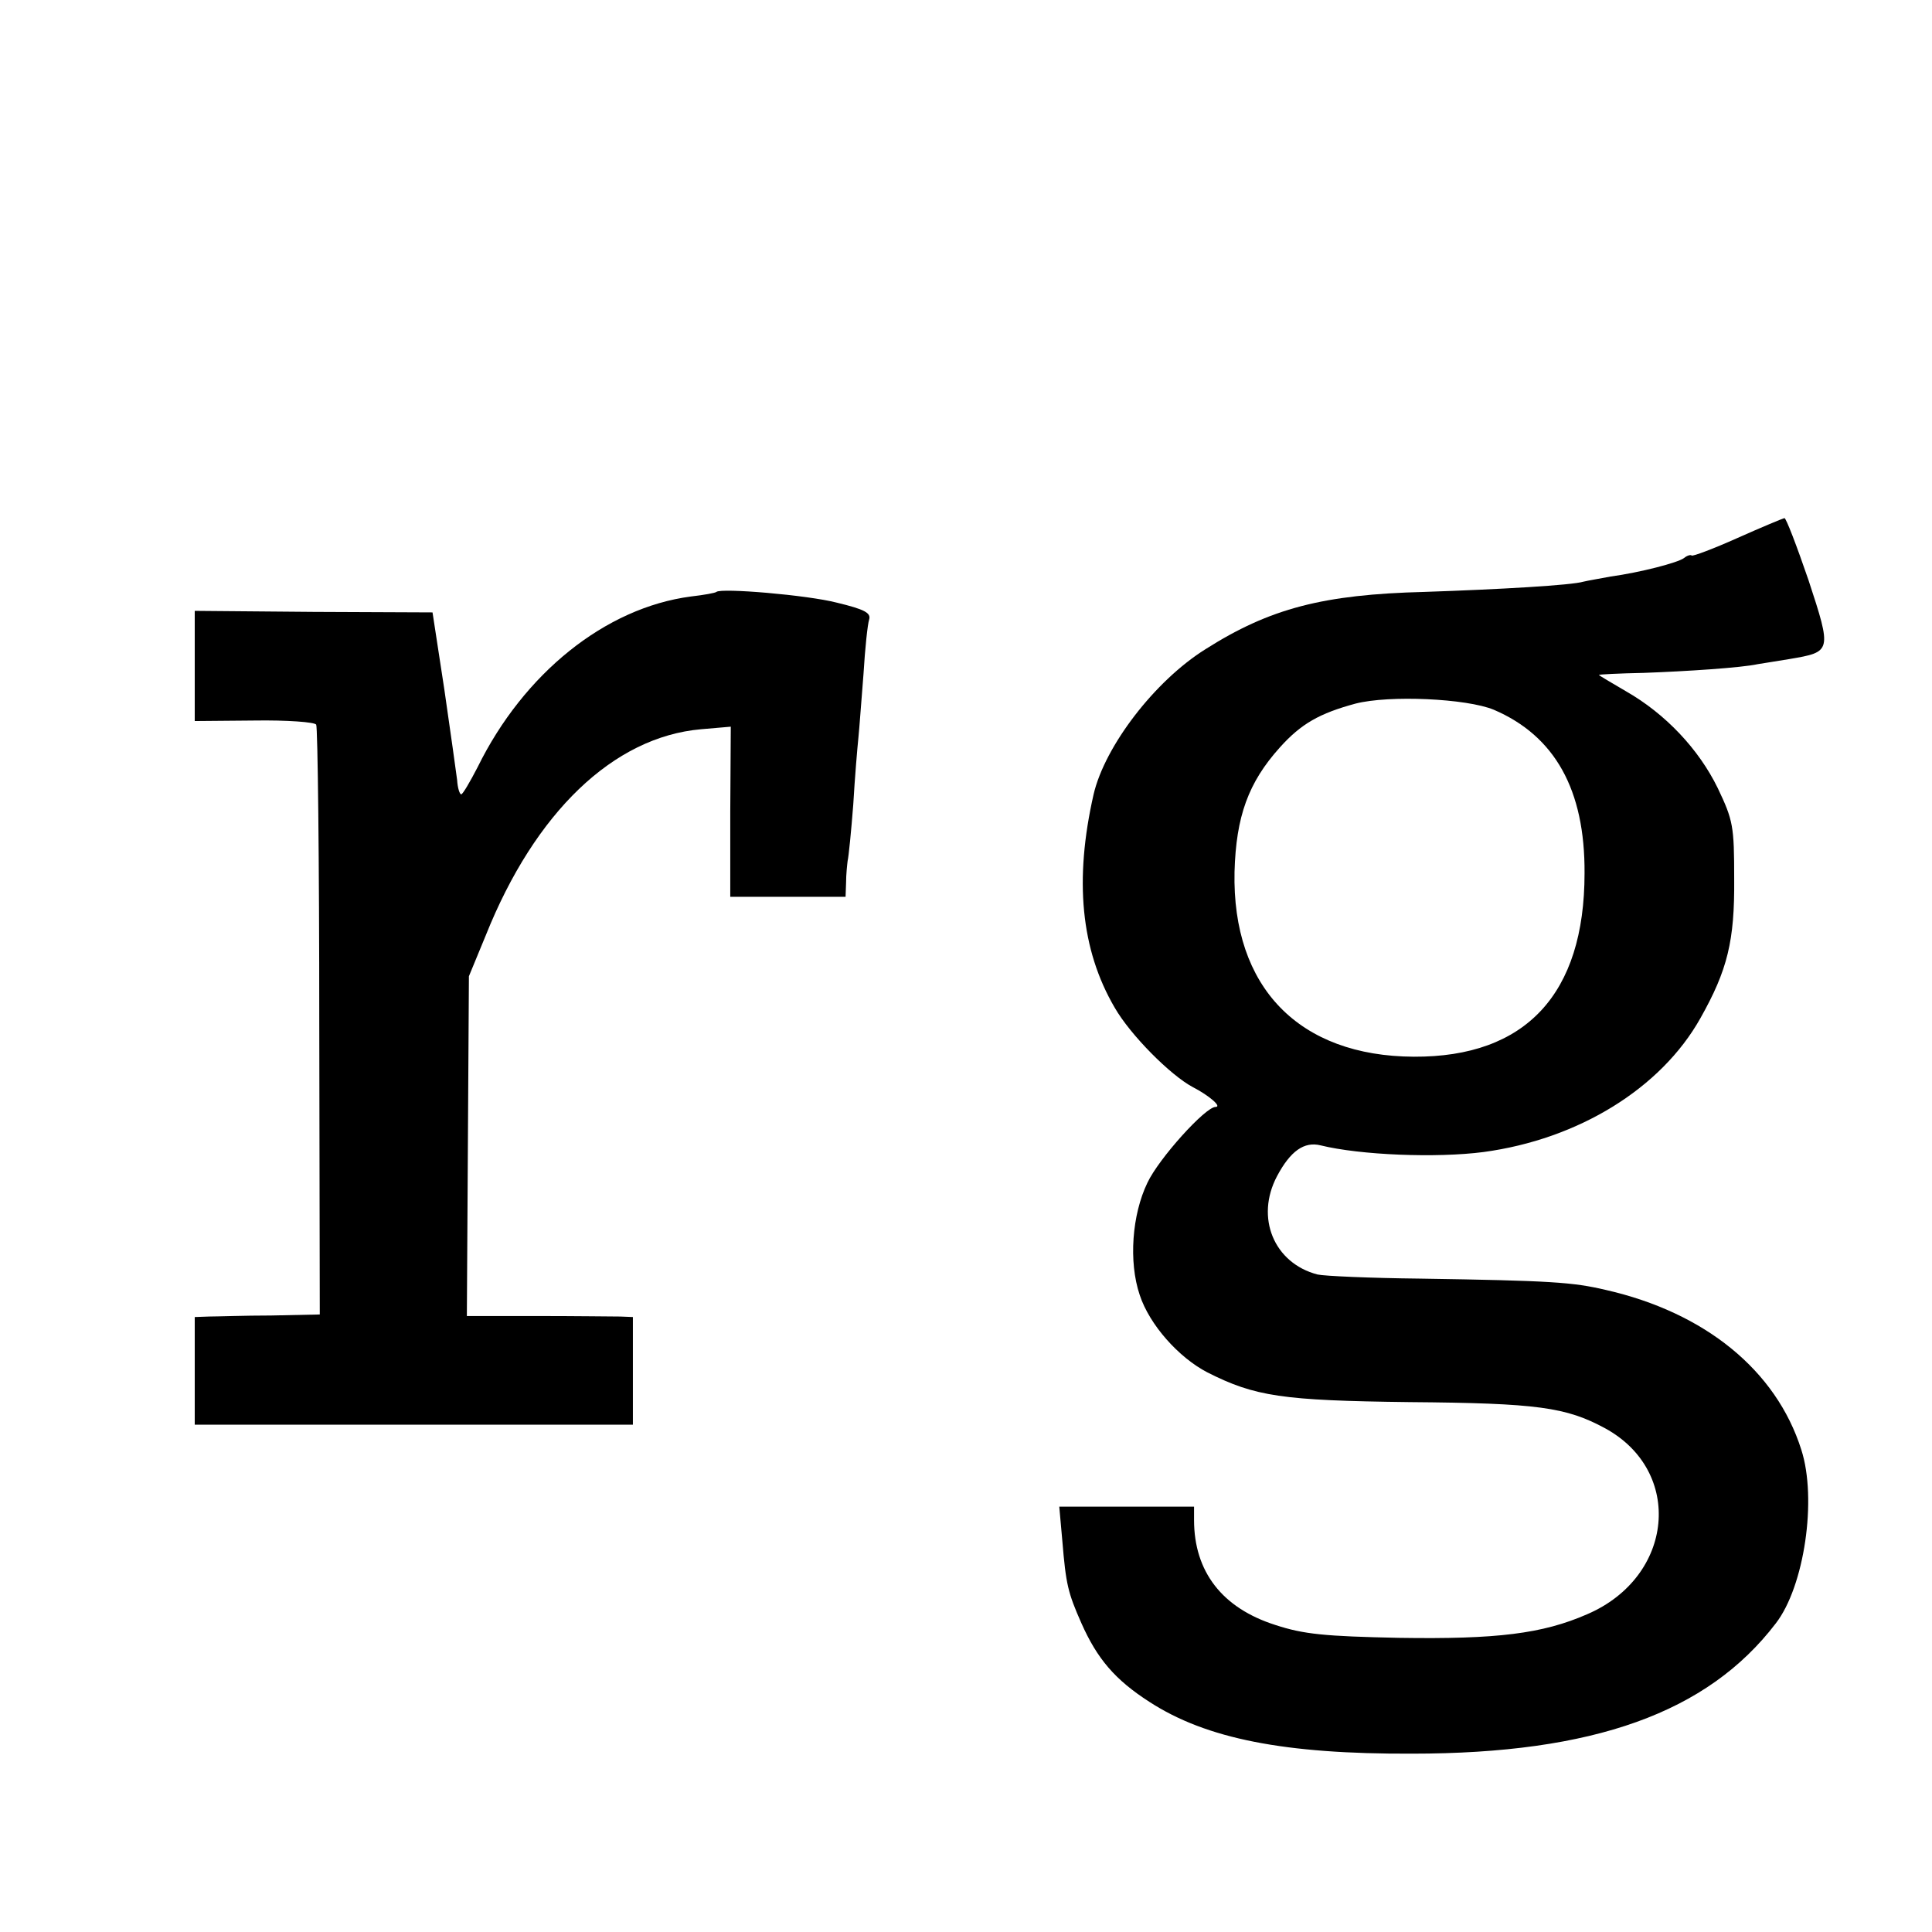
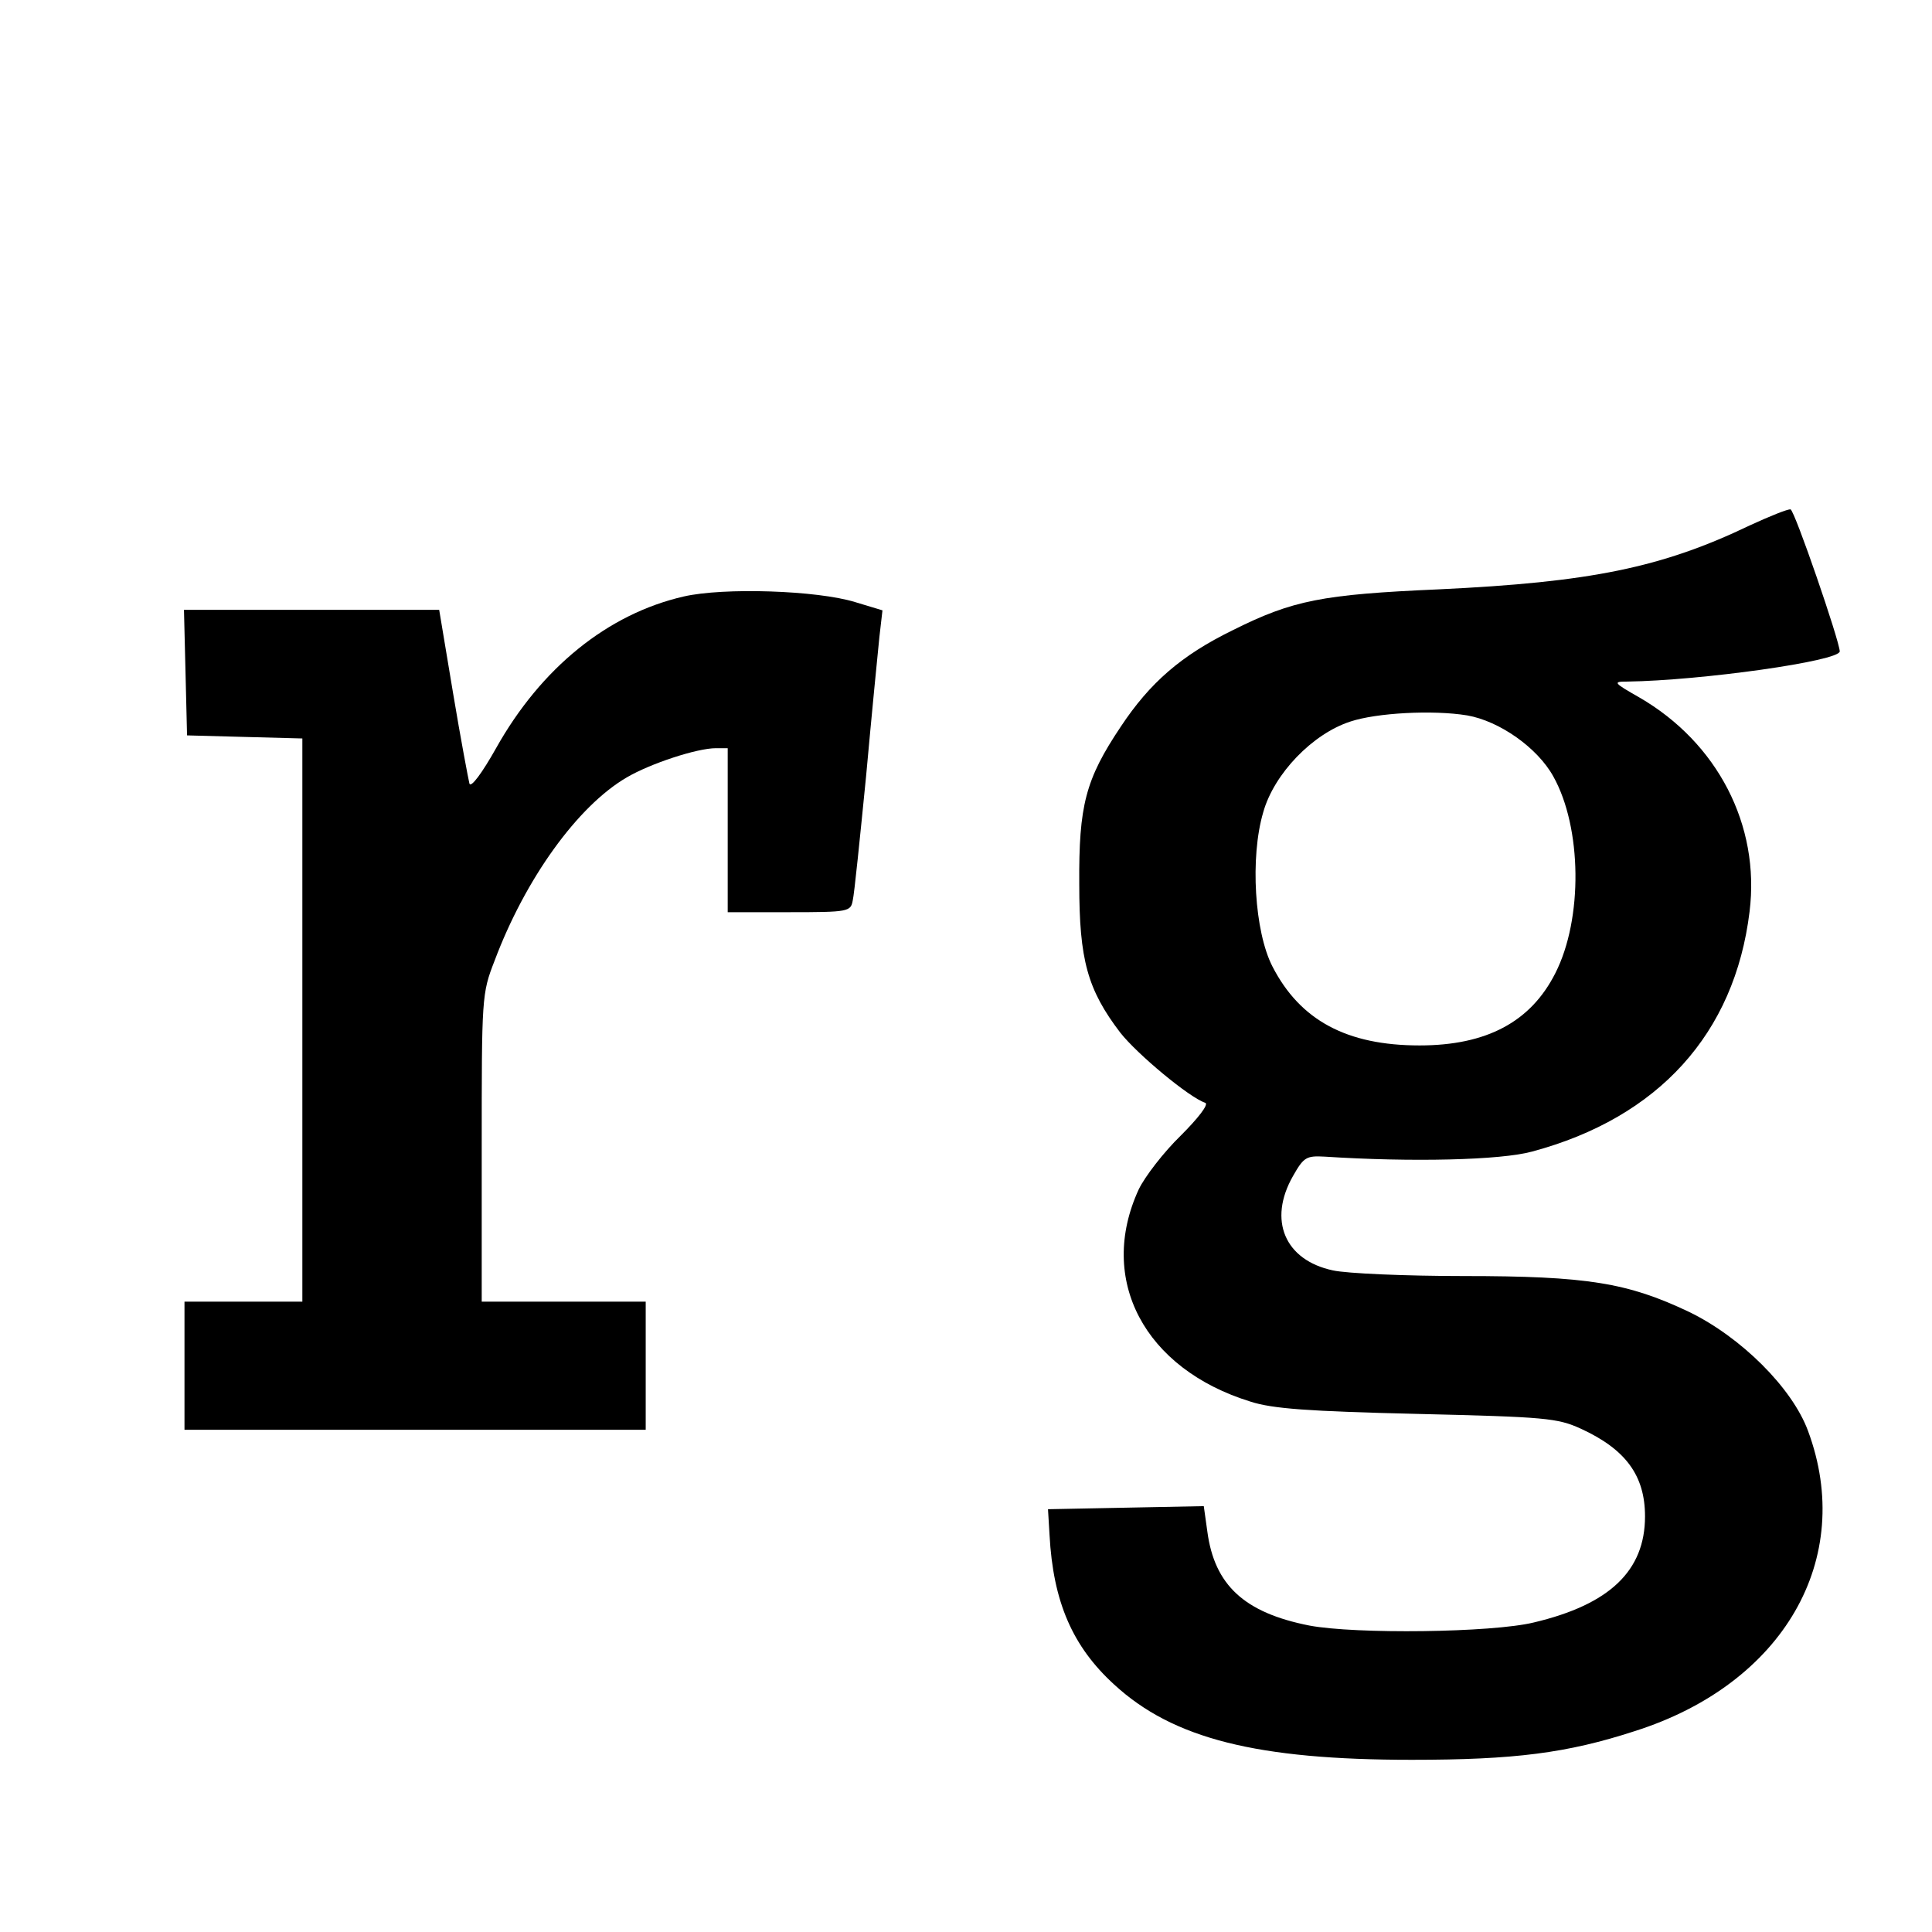
<svg xmlns="http://www.w3.org/2000/svg" version="1.0" width="377pt" height="377pt" viewBox="0 0 377 377" preserveAspectRatio="xMidYMid meet">
  <g transform="translate(0,377) scale(0.1,-0.1)" fill="#000000" stroke="none">
-     <path d="M3390 2720 c-47 -21 -87 -36 -89 -34 -2 2 -9 0 -15 -5 -12 -9 -85 -28 -143 -36 -21 -4 -45 -8 -53 -10 -23 -7 -162 -15 -310 -20 -198 -5 -302 -32 -428 -112 -99 -62 -196 -189 -218 -283 -38 -167 -25 -303 41 -416 31 -54 109 -132 152 -155 33 -17 58 -39 45 -39 -20 0 -111 -101 -133 -148 -30 -62 -37 -154 -15 -219 19 -58 76 -122 132 -151 93 -47 146 -55 394 -58 251 -2 306 -10 382 -51 154 -84 135 -290 -35 -363 -87 -38 -176 -49 -367 -46 -145 3 -186 7 -241 25 -104 33 -159 104 -159 205 l0 26 -131 0 -132 0 6 -67 c7 -85 11 -101 37 -160 31 -70 66 -111 133 -154 111 -72 264 -102 512 -101 355 0 577 80 710 254 56 72 81 243 50 339 -49 155 -188 268 -382 312 -64 15 -106 18 -363 22 -96 1 -186 5 -199 8 -85 22 -122 111 -79 192 26 49 53 68 85 60 77 -19 226 -25 318 -13 185 25 346 124 423 261 53 94 67 151 66 272 0 103 -2 114 -32 177 -37 76 -102 145 -179 189 -29 17 -53 31 -53 32 0 1 39 3 88 4 83 3 190 10 222 17 8 1 36 6 62 10 82 14 83 14 37 154 -23 67 -44 122 -47 121 -4 -1 -45 -18 -92 -39z m-475 -335 c119 -51 178 -156 177 -319 0 -236 -115 -359 -333 -358 -224 1 -355 135 -350 361 3 108 27 174 88 242 42 47 78 67 148 86 66 17 217 10 270 -12z" />
-     <path d="M1398 2615 c-2 -2 -24 -6 -50 -9 -167 -22 -326 -150 -416 -333 -15 -29 -29 -53 -32 -53 -3 0 -7 12 -8 28 -2 15 -13 95 -25 177 l-23 150 -232 1 -232 2 0 -107 0 -108 116 1 c64 1 118 -3 121 -8 3 -4 6 -265 6 -580 l1 -571 -95 -2 c-52 0 -106 -2 -121 -2 l-28 -1 0 -105 0 -105 70 0 c39 0 180 0 315 0 135 0 296 0 358 0 l112 0 0 105 0 105 -25 1 c-14 0 -87 1 -162 1 l-137 0 2 331 2 332 33 80 c96 240 249 387 420 402 l58 5 -1 -166 0 -166 113 0 112 0 1 28 c0 15 2 34 3 42 2 8 7 58 11 110 3 52 8 111 10 130 2 19 6 76 10 125 3 50 8 97 11 106 4 13 -9 20 -63 33 -58 15 -226 29 -235 21z" />
+     <path d="M3415 2745 c-173 -83 -312 -111 -607 -125 -228 -10 -285 -21 -403 -80 -100 -49 -161 -102 -218 -188 -69 -103 -82 -154 -81 -307 0 -148 16 -206 80 -290 33 -42 135 -127 166 -137 7 -3 -14 -30 -48 -64 -33 -32 -70 -80 -82 -105 -81 -176 11 -350 218 -414 43 -14 114 -19 325 -24 251 -6 274 -8 320 -29 87 -40 125 -91 125 -171 0 -106 -69 -172 -217 -207 -82 -20 -348 -23 -438 -6 -127 25 -185 79 -199 183 l-7 50 -152 -3 -152 -3 3 -50 c7 -131 45 -218 126 -292 115 -106 279 -147 581 -147 200 0 303 13 435 56 290 92 431 336 338 586 -31 84 -131 183 -232 232 -120 57 -199 70 -440 70 -113 0 -228 5 -255 11 -94 20 -127 98 -78 184 21 37 26 40 62 38 169 -11 344 -7 405 10 246 66 395 230 424 468 21 169 -63 330 -215 418 -51 29 -52 31 -24 31 144 2 415 40 415 59 -1 22 -88 275 -96 277 -5 1 -40 -13 -79 -31z m-552 -371 c63 -11 137 -63 168 -119 56 -100 58 -278 4 -384 -48 -95 -134 -141 -265 -141 -142 0 -233 49 -287 154 -35 68 -44 213 -18 301 21 75 96 153 170 177 51 17 161 23 228 12z" />
+     <path d="M1334 2606 c-148 -34 -278 -139 -366 -296 -27 -48 -49 -78 -52 -69 -2 8 -17 87 -32 177 l-27 162 -249 0 -249 0 3 -122 3 -123 112 -3 113 -3 0 -549 0 -550 -115 0 -115 0 0 -125 0 -125 450 0 450 0 0 125 0 125 -160 0 -160 0 0 300 c0 294 0 301 25 365 60 160 162 302 258 358 46 27 137 57 174 57 l23 0 0 -160 0 -160 120 0 c116 0 120 1 124 23 3 12 14 121 26 242 11 121 23 243 26 272 l6 52 -53 16 c-74 23 -257 29 -335 11z" />
  </g>
</svg>
